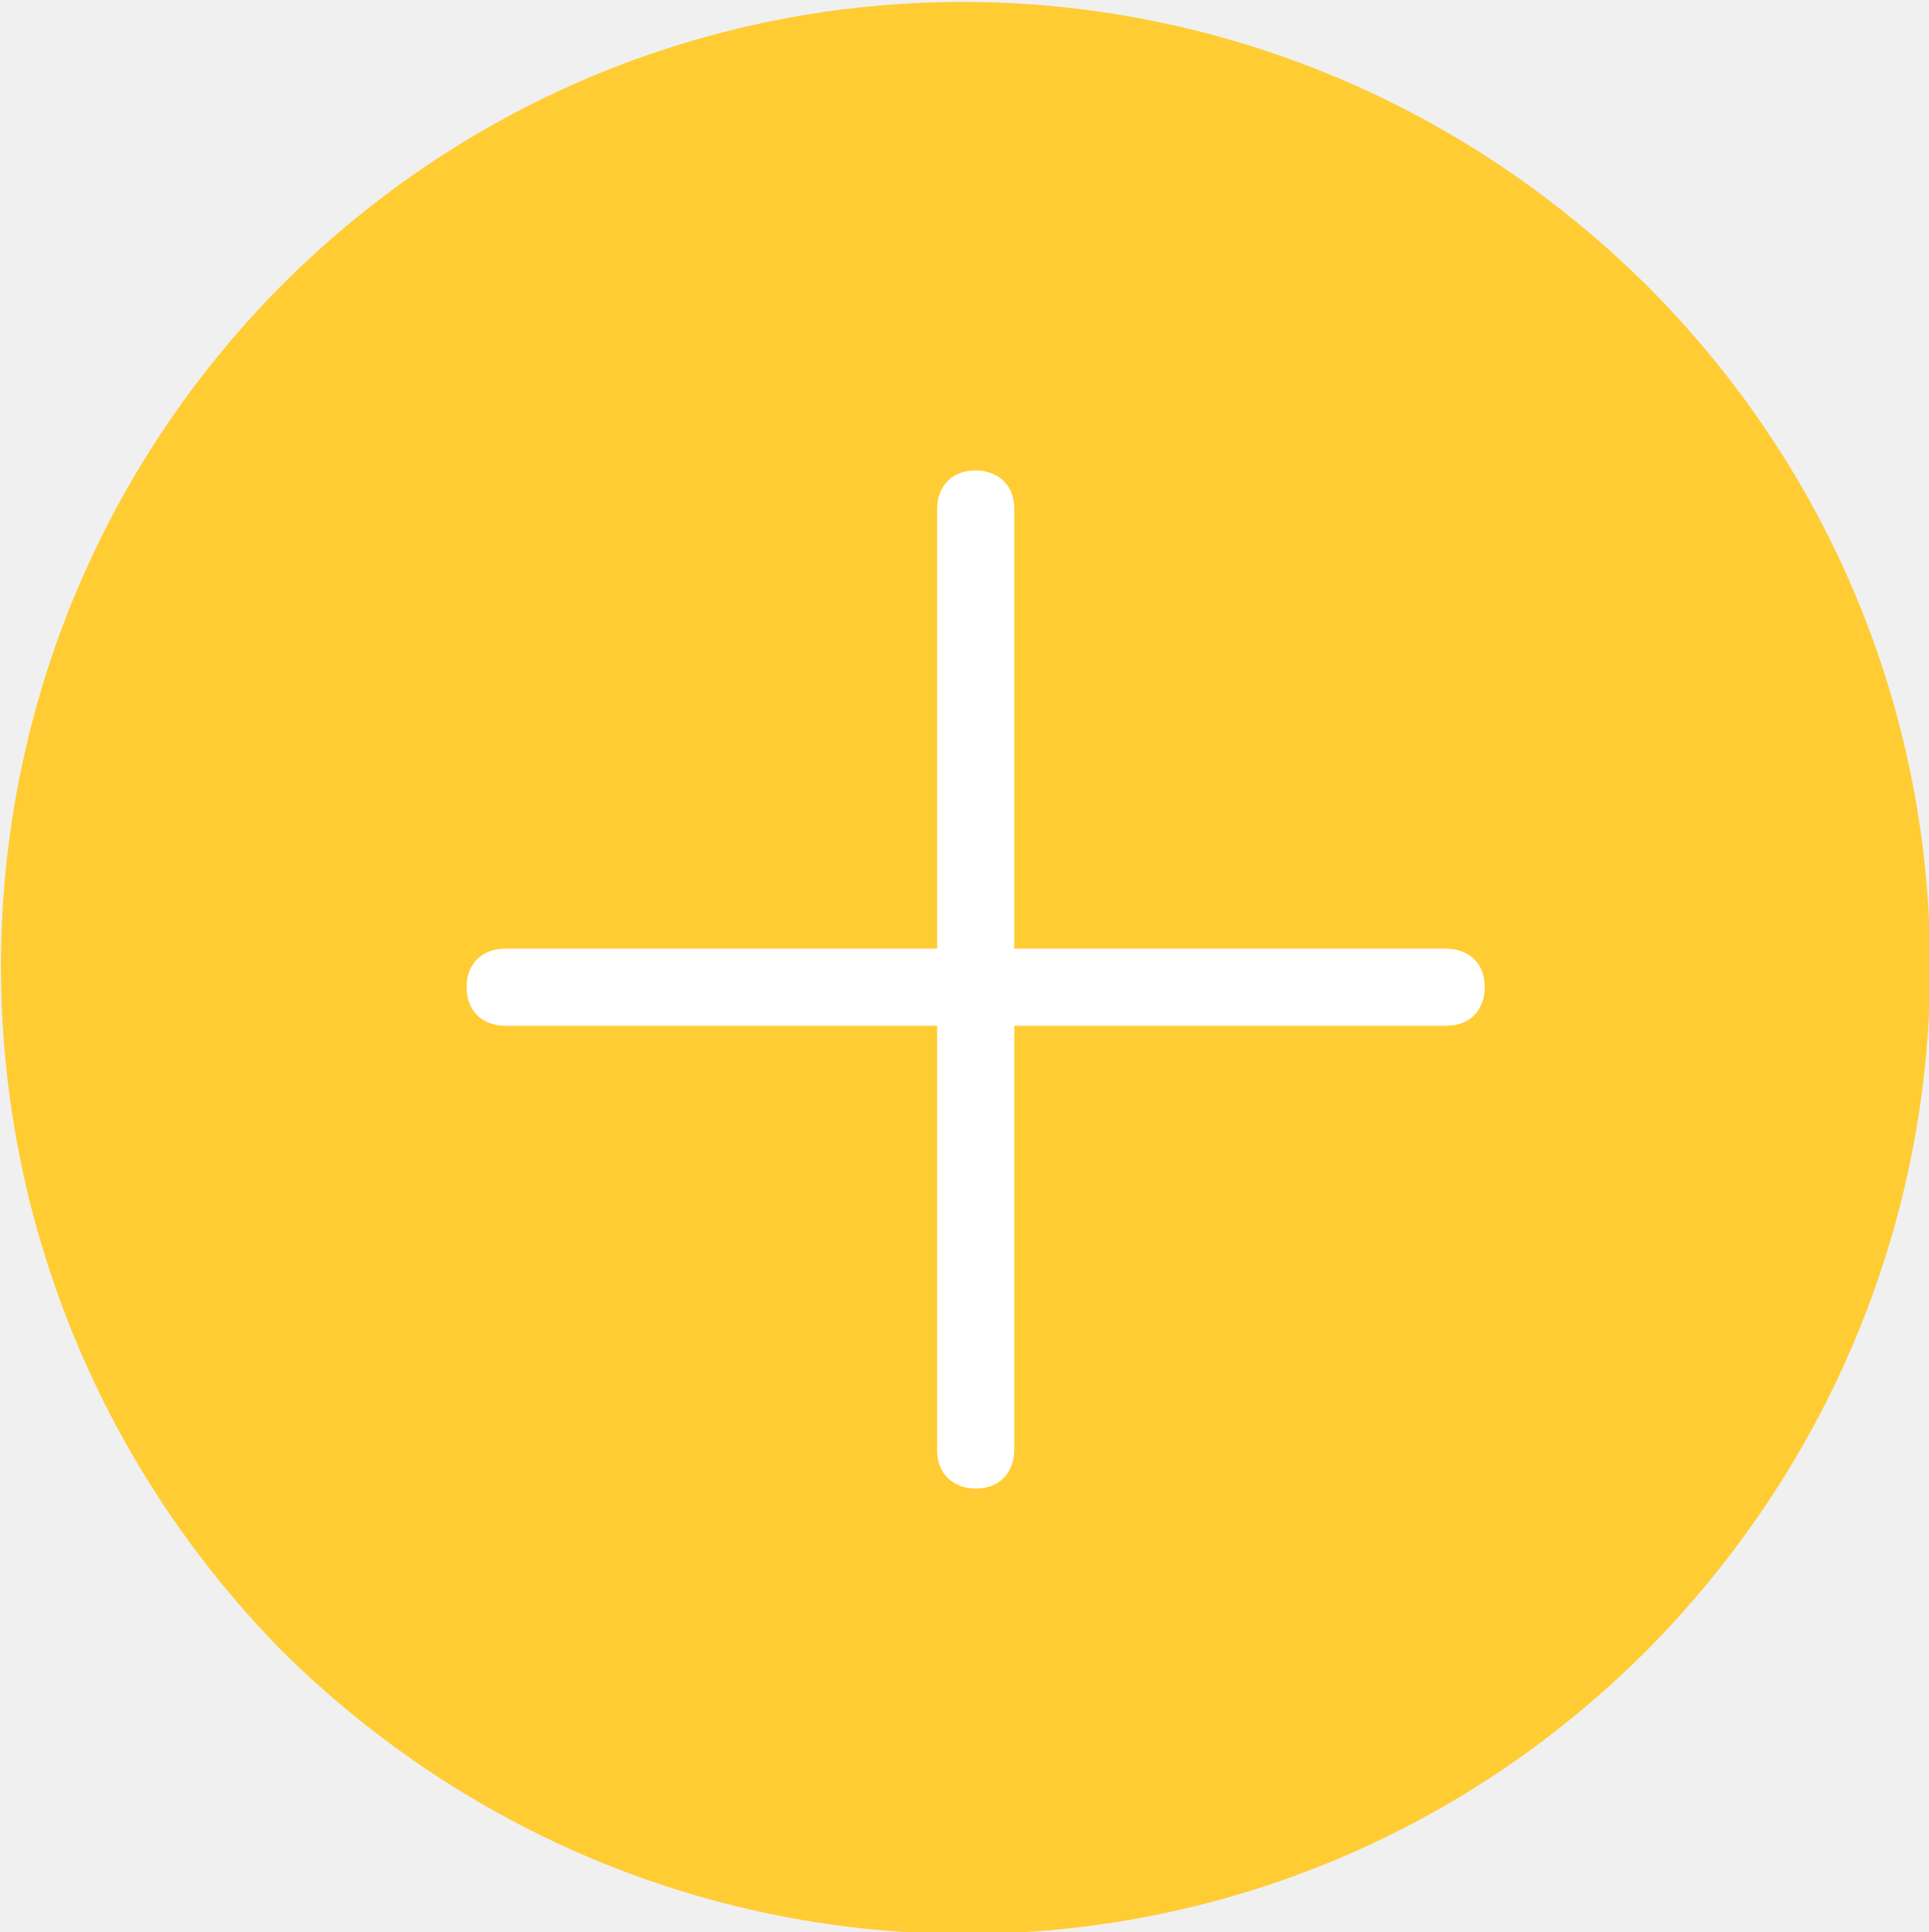
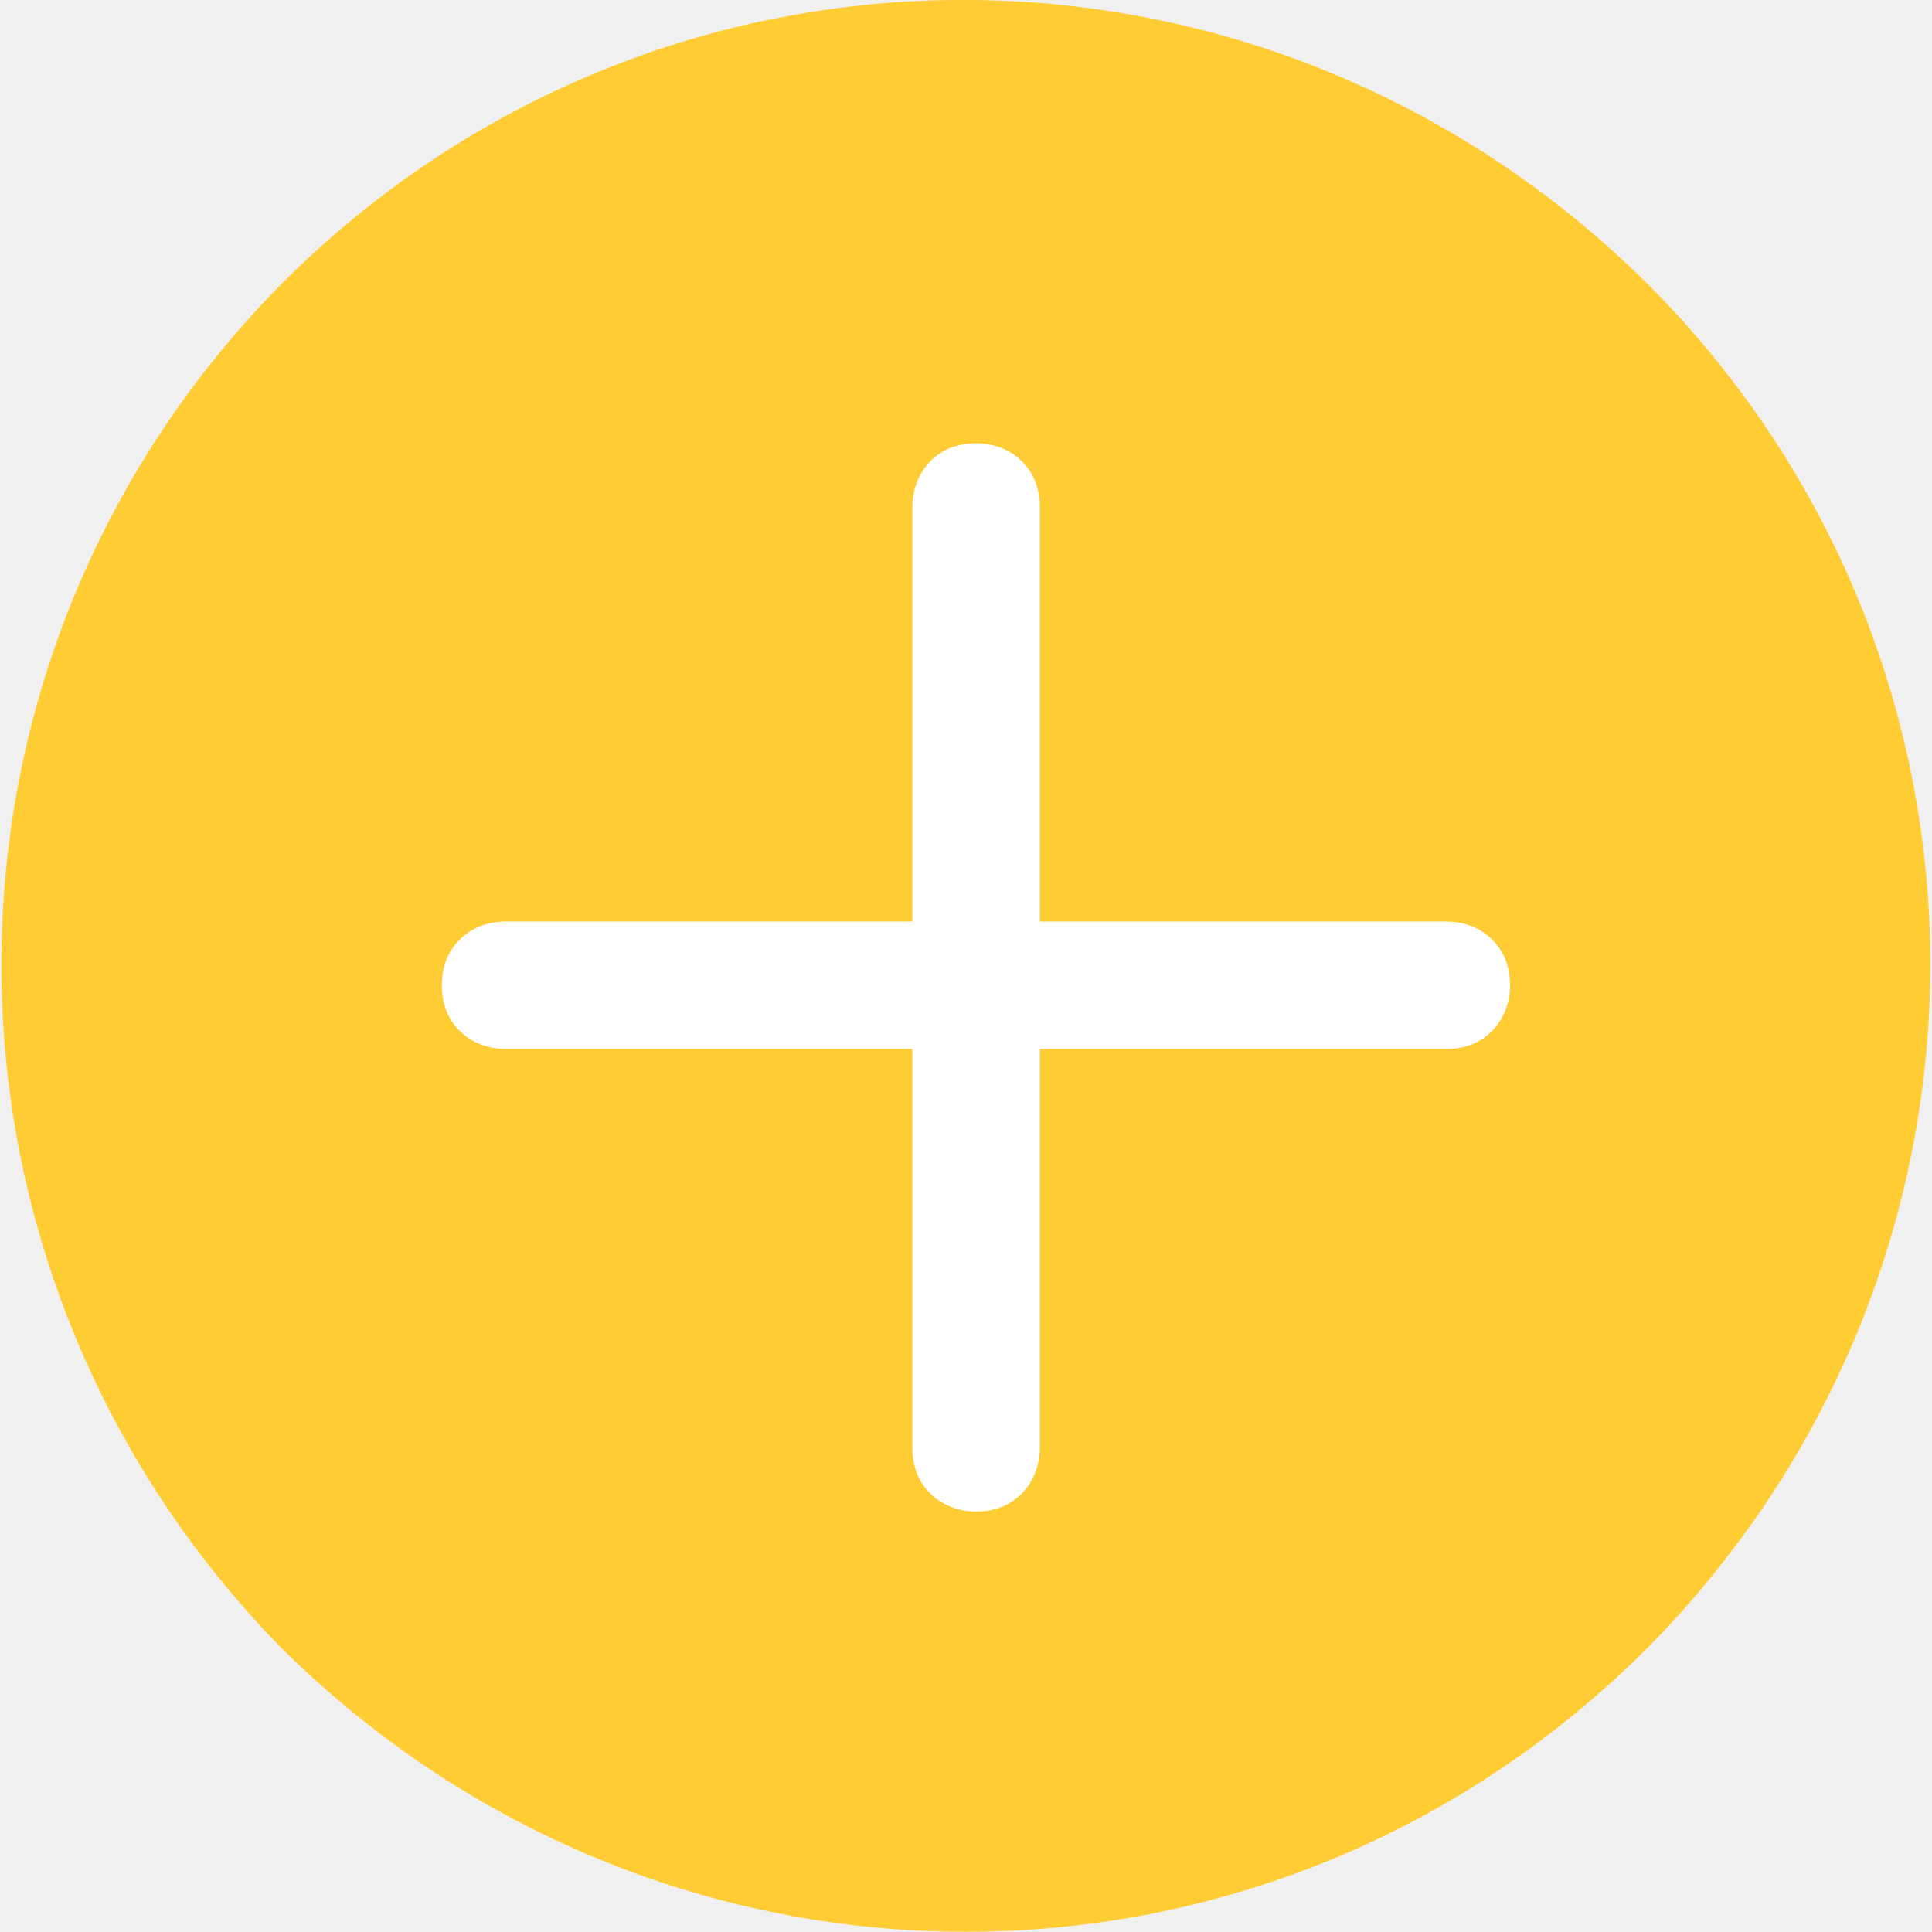
- <svg xmlns="http://www.w3.org/2000/svg" version="1.1" id="Camada_1" x="0px" y="0px" viewBox="307.4 288.6 50 50.1" enable-background="new 307.4 288.6 50 50.1" xml:space="preserve">
+ <svg xmlns="http://www.w3.org/2000/svg" version="1.1" id="Camada_1" x="0px" y="0px" viewBox="0 0 652 652" enable-background="new 0 0 652 652" xml:space="preserve">
  <g>
-     <path fill="#FFCC33" d="M314.7,296L314.7,296c9.8-9.8,25.5-9.8,35.4,0l0,0c9.8,9.8,9.8,25.5,0,35.4l0,0c-9.8,9.8-25.5,9.8-35.4,0   l0,0C305,321.5,305,305.8,314.7,296z" />
-     <path fill="#FFFFFF" d="M320.5,313.2h24.4c0.5,0,1,0.3,1,1l0,0c0,0.5-0.3,1-1,1h-24.4c-0.5,0-1-0.3-1-1l0,0   C319.5,313.5,320,313.2,320.5,313.2z" />
-     <path fill="#FFFFFF" d="M331.7,326.2v-24.4c0-0.5,0.3-1,1-1l0,0c0.5,0,1,0.3,1,1v24.4c0,0.5-0.3,1-1,1l0,0   C332.2,327.2,331.7,326.9,331.7,326.2z" />
+     <path fill="#FFCC33" d="M95.2,95.6L95.2,95.6C222.7-31.9,427-31.9,555.8,95.6l0,0c127.5,127.5,127.5,331.8,0,460.7l0,0   c-127.5,127.5-331.8,127.5-460.7,0l0,0C-31.1,427.5-31.1,223.2,95.2,95.6z" />
+     <g>
+       <path fill="#FFFFFF" d="M170.6,349.8c-11.9,0-17.3-9-17.3-17.3c0-11.9,8.9-17.3,17.3-17.3h317.5c11.9,0,17.3,8.9,17.3,17.3    s-5.4,17.3-17.3,17.3H170.6z" />
+       <path fill="#FFFFFF" d="M488.2,319.5c6.5,0,13,3.9,13,13c0,6.5-3.9,13-13,13H170.6c-6.5,0-13-3.9-13-13s6.5-13,13-13H488.2     M488.2,311H170.6c-5.5,0-10.7,1.8-14.5,5.2c-3.2,2.8-7,7.9-7,16.3c0,4.7,1.2,11.3,7,16.3c3.8,3.3,9,5.2,14.5,5.2h317.5    c4.7,0,11.3-1.2,16.3-7c3.3-3.8,5.2-9,5.2-14.5c0-4.7-1.2-11.3-7-16.3C498.8,312.8,493.7,311,488.2,311L488.2,311z" />
+     </g>
+     <g>
+       <path fill="#FFFFFF" d="M329.4,505.9c-11.9,0-17.3-8.9-17.3-17.3V171.1c0-8.3,5.4-17.3,17.3-17.3c11.9,0,17.3,9,17.3,17.3v317.5    C346.7,497,341.3,505.9,329.4,505.9z" />
+       <path fill="#FFFFFF" d="M329.4,158.1c6.5,0,13,3.9,13,13v317.5c0,6.5-3.9,13-13,13c-6.5,0-13-3.9-13-13V171.1    C316.4,164.6,320.3,158.1,329.4,158.1 M329.4,149.6c-4.7,0-11.3,1.2-16.3,7c-3.3,3.8-5.2,9-5.2,14.5v317.5c0,4.7,1.2,11.3,7,16.3    c3.8,3.3,9,5.2,14.5,5.2c4.7,0,11.3-1.2,16.3-7c3.3-3.8,5.2-9,5.2-14.5V171.1c0-4.7-1.2-11.3-7-16.3    C340.1,151.4,334.9,149.6,329.4,149.6L329.4,149.6z" />
+     </g>
  </g>
</svg>
